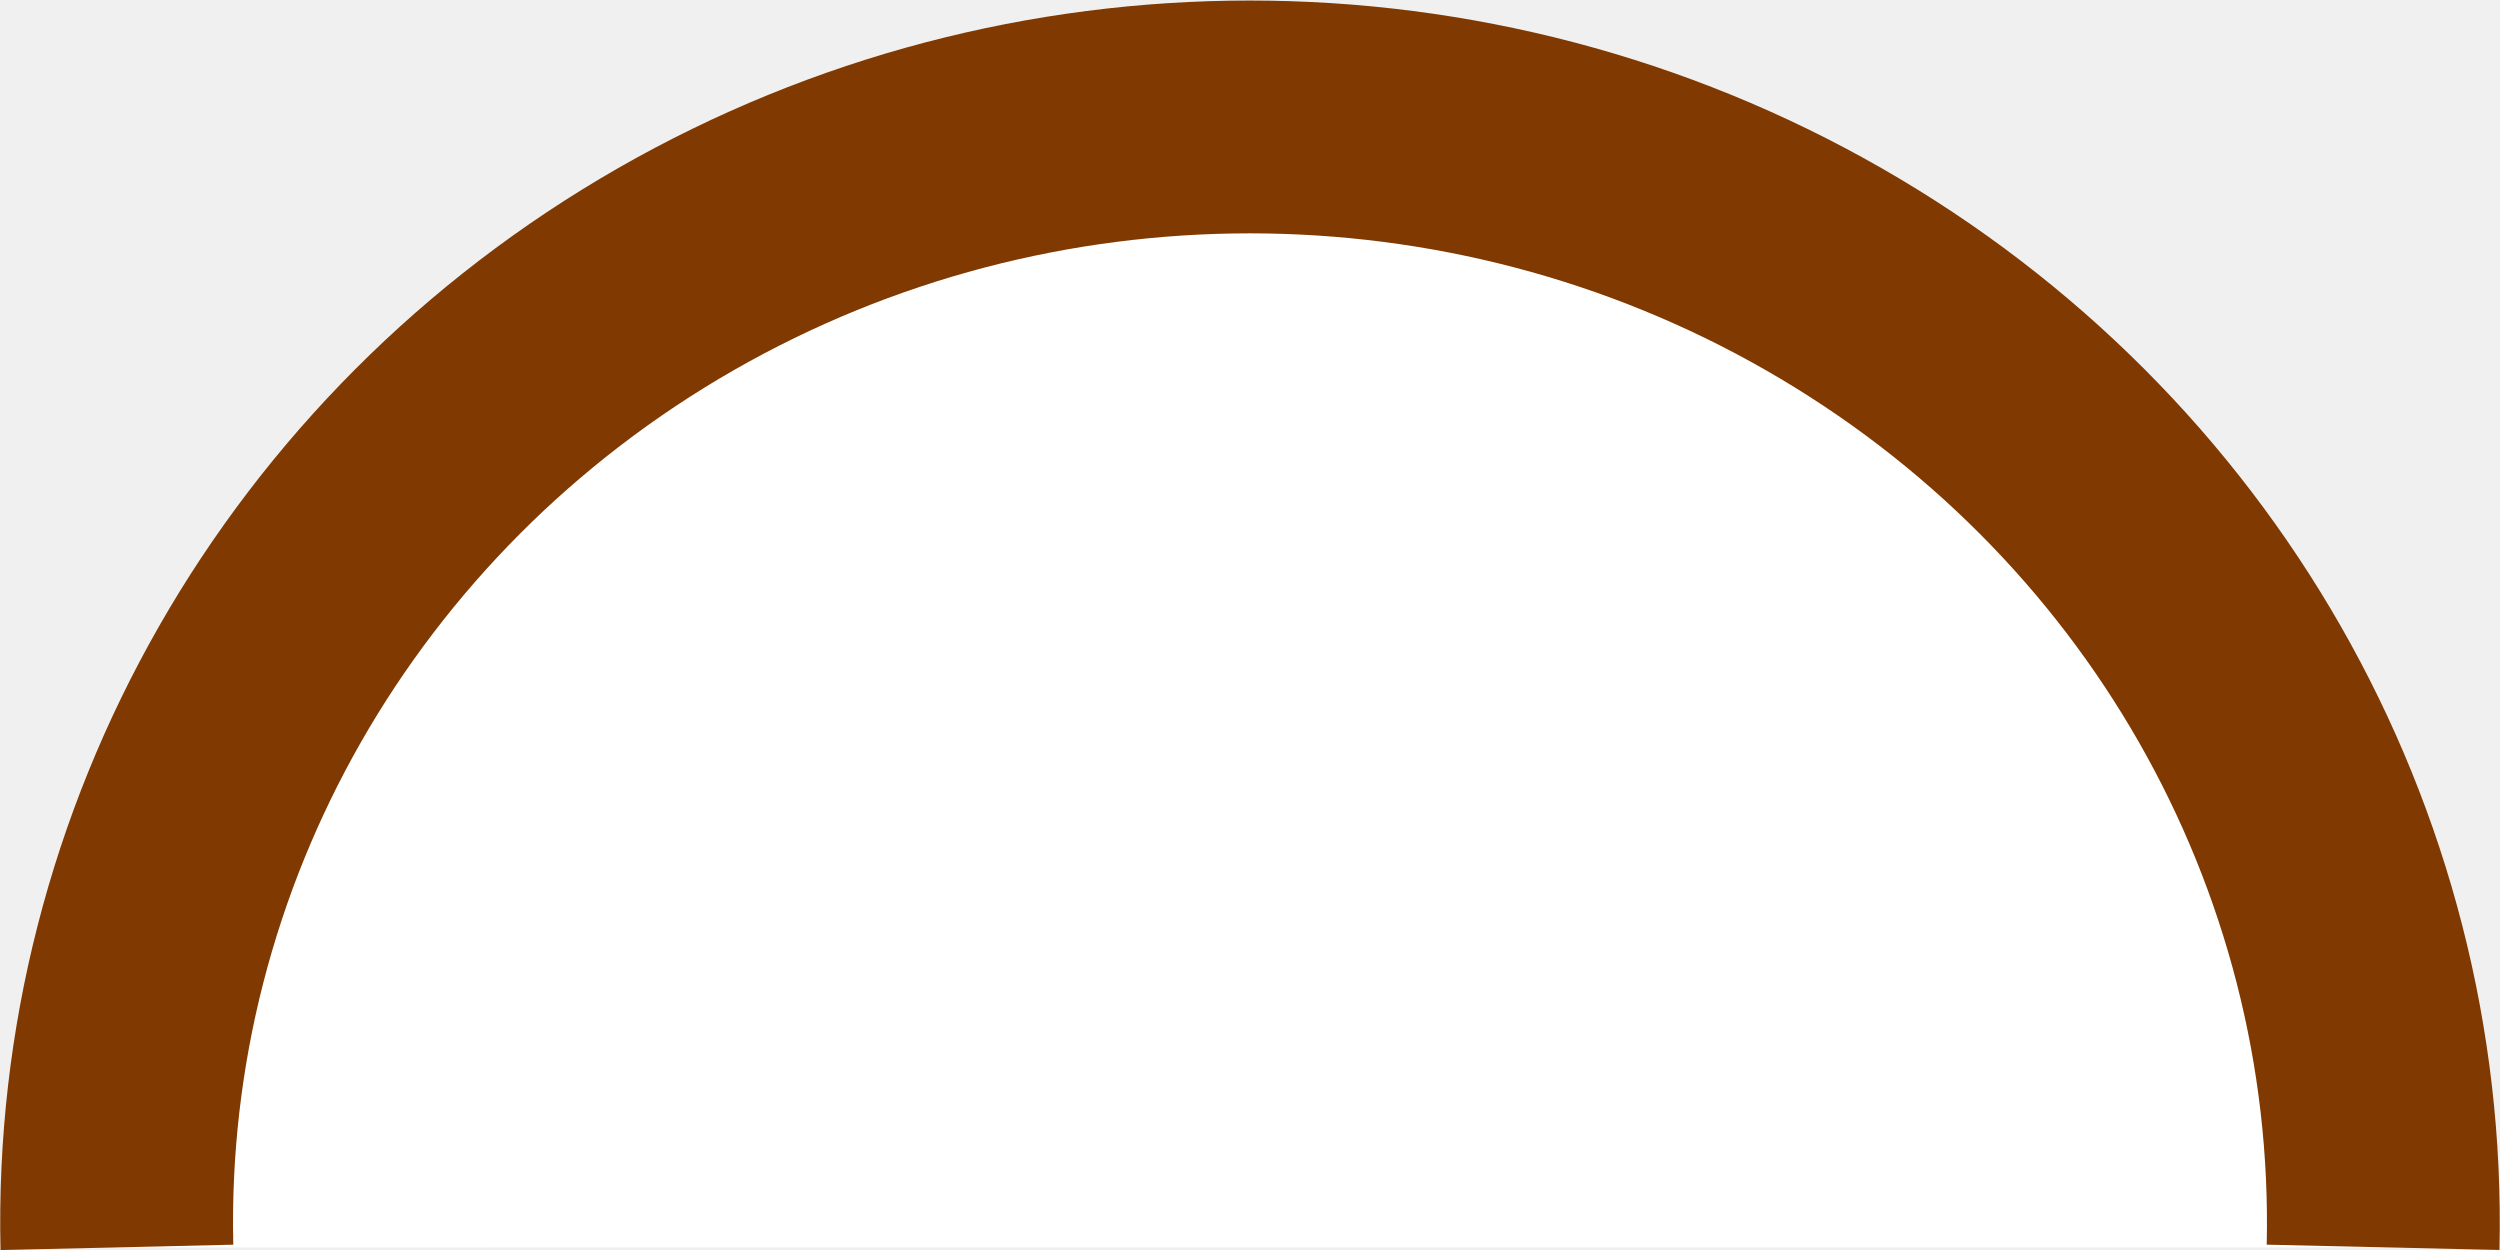
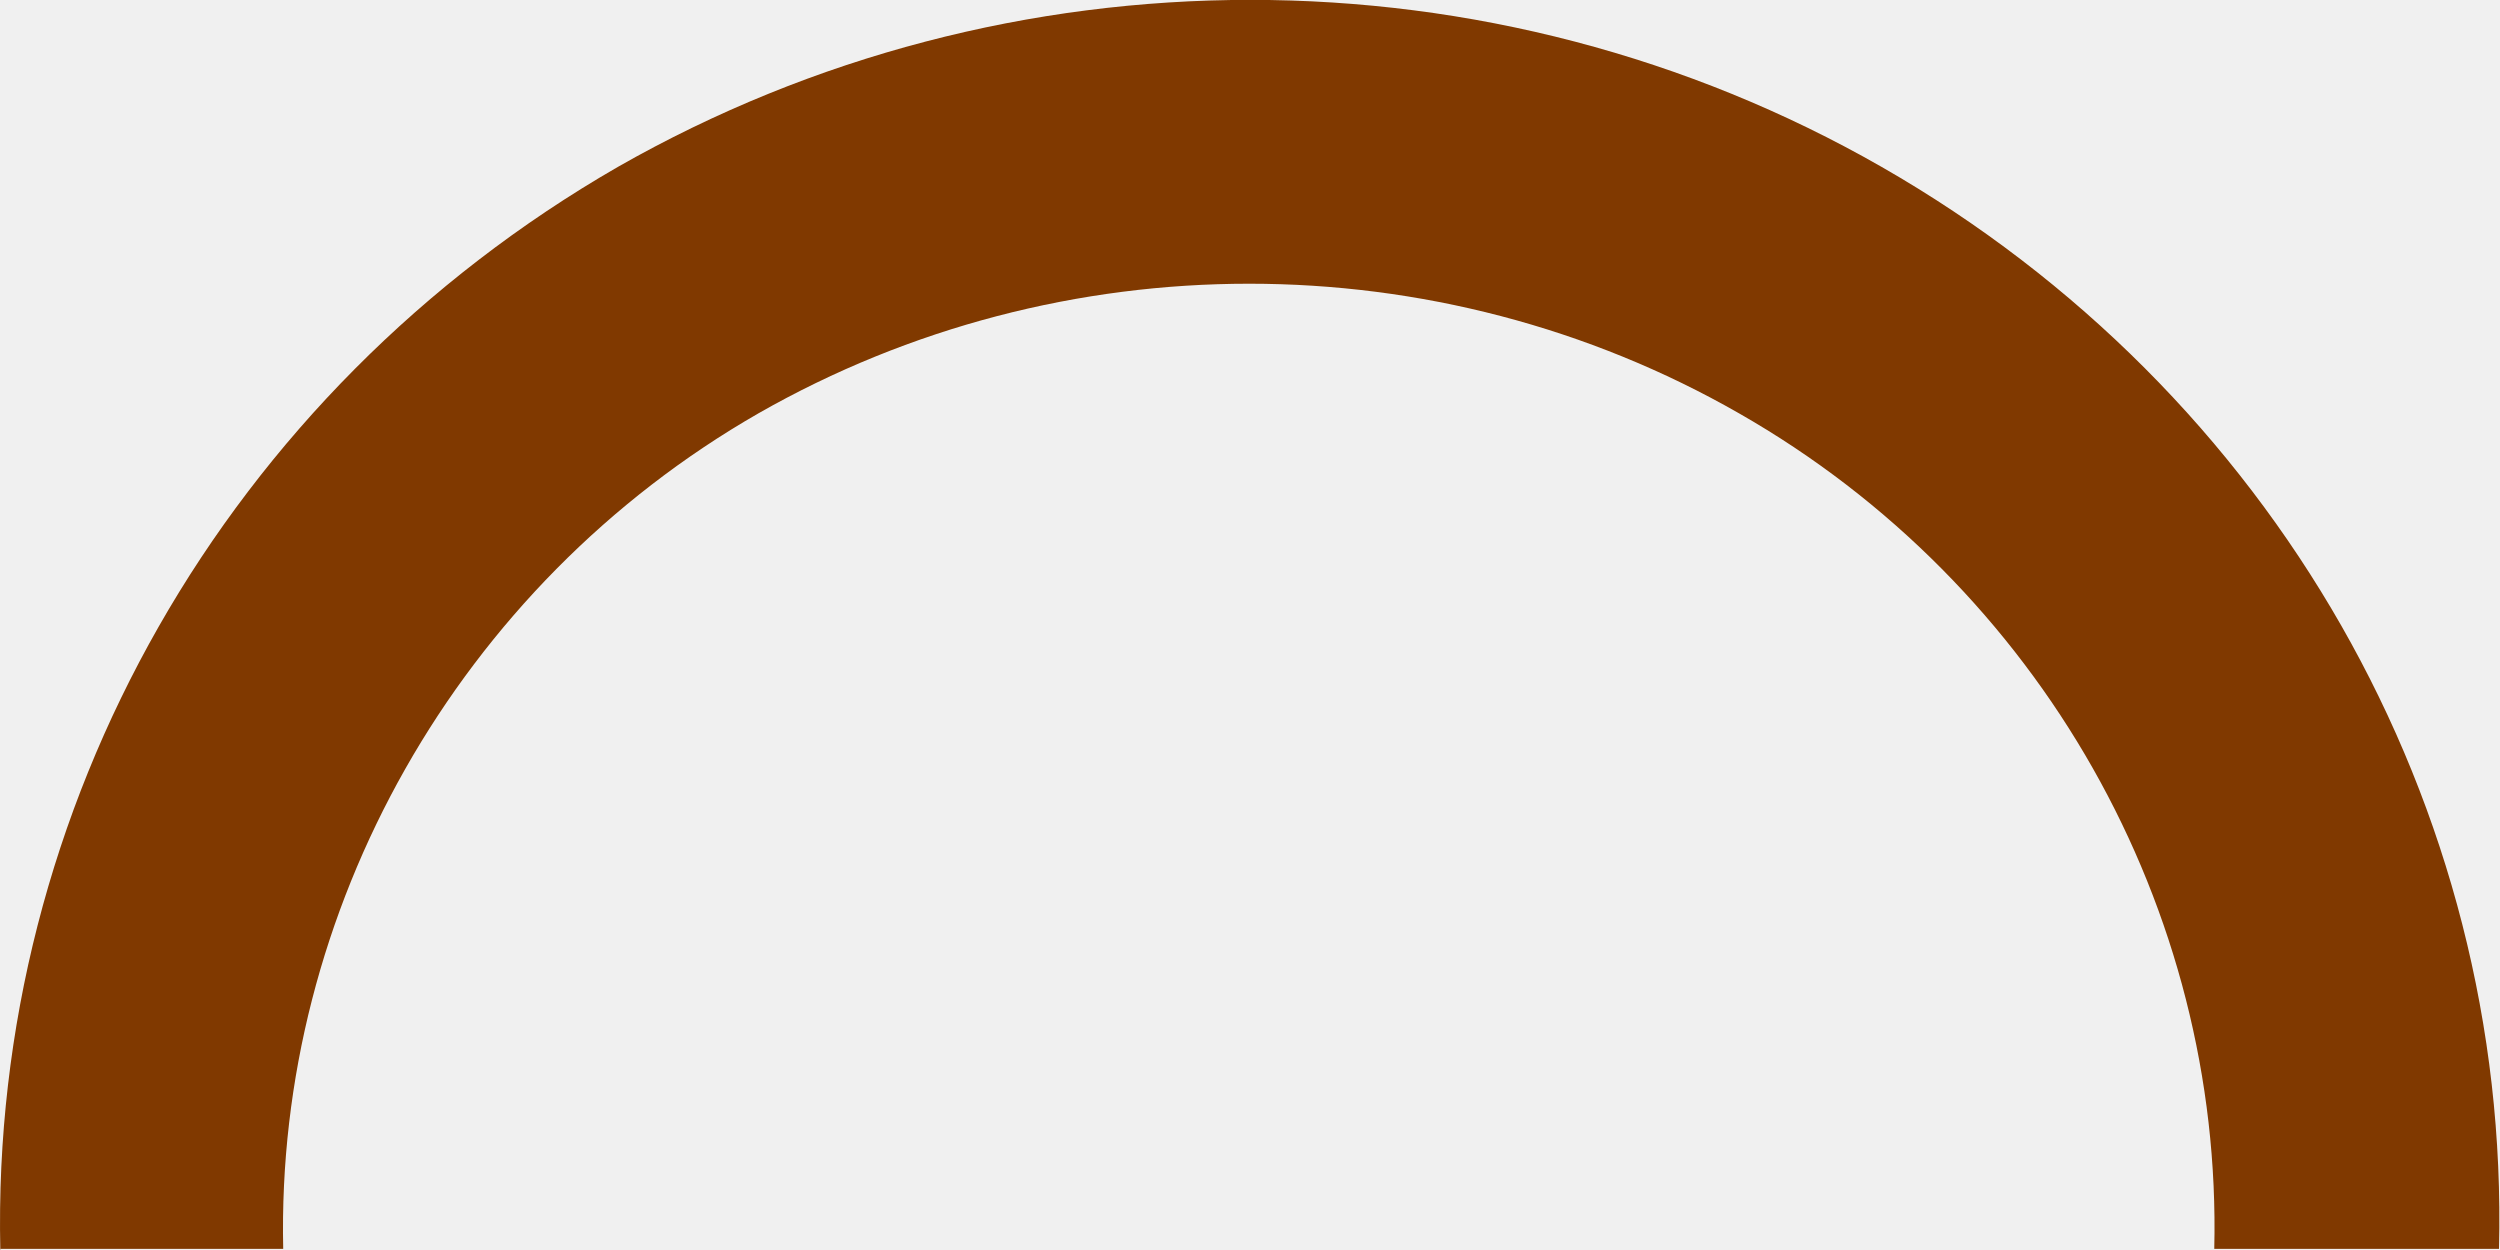
- <svg xmlns="http://www.w3.org/2000/svg" width="1.4mm" height="0.7mm" viewBox="0 0 4.961 2.48" id="svg15792" version="1.1">
-   <defs id="defs15794" />
-   <g id="layer1" transform="translate(0,-1049.882)">
-     <path style="opacity:1;fill:#ffffff;fill-opacity:1;stroke:#803900;stroke-width:0.462;stroke-linecap:butt;stroke-linejoin:round;stroke-miterlimit:4;stroke-dasharray:none;stroke-opacity:1" id="path16342" d="m 0.232,1052.357 a 2.249,2.194 0 0 1 1.109,-1.941 2.249,2.194 0 0 1 2.278,-10e-5 2.249,2.194 0 0 1 1.11,1.941" />
+ <svg xmlns="http://www.w3.org/2000/svg" version="1.1" id="svg15792" x="0px" y="0px" width="1.4mm" height="0.7mm" viewBox="0 0 4.961 2.48" enable-background="new 0 0 3.969 1.984" xml:space="preserve">
+   <defs id="defs4145" />
+   <g id="layer1" transform="translate(0,-1049.386)">
+     <g id="path16342">
+       <path d="M 6.1536006e-4,1051.866 C -0.019,1050.986 0.45,1050.164 1.226,1049.717 c 0.775,-0.442 1.736,-0.442 2.508,0 0.777,0.445 1.247,1.267 1.225,2.147 l -0.565,0 c 0.016,-0.674 -0.344,-1.316 -0.943,-1.658 -0.599,-0.343 -1.345,-0.343 -1.946,0 -0.596,0.342 -0.958,0.986 -0.943,1.658 l -0.563,0 z" id="path4143" style="fill:#803900" />
+     </g>
  </g>
</svg>
